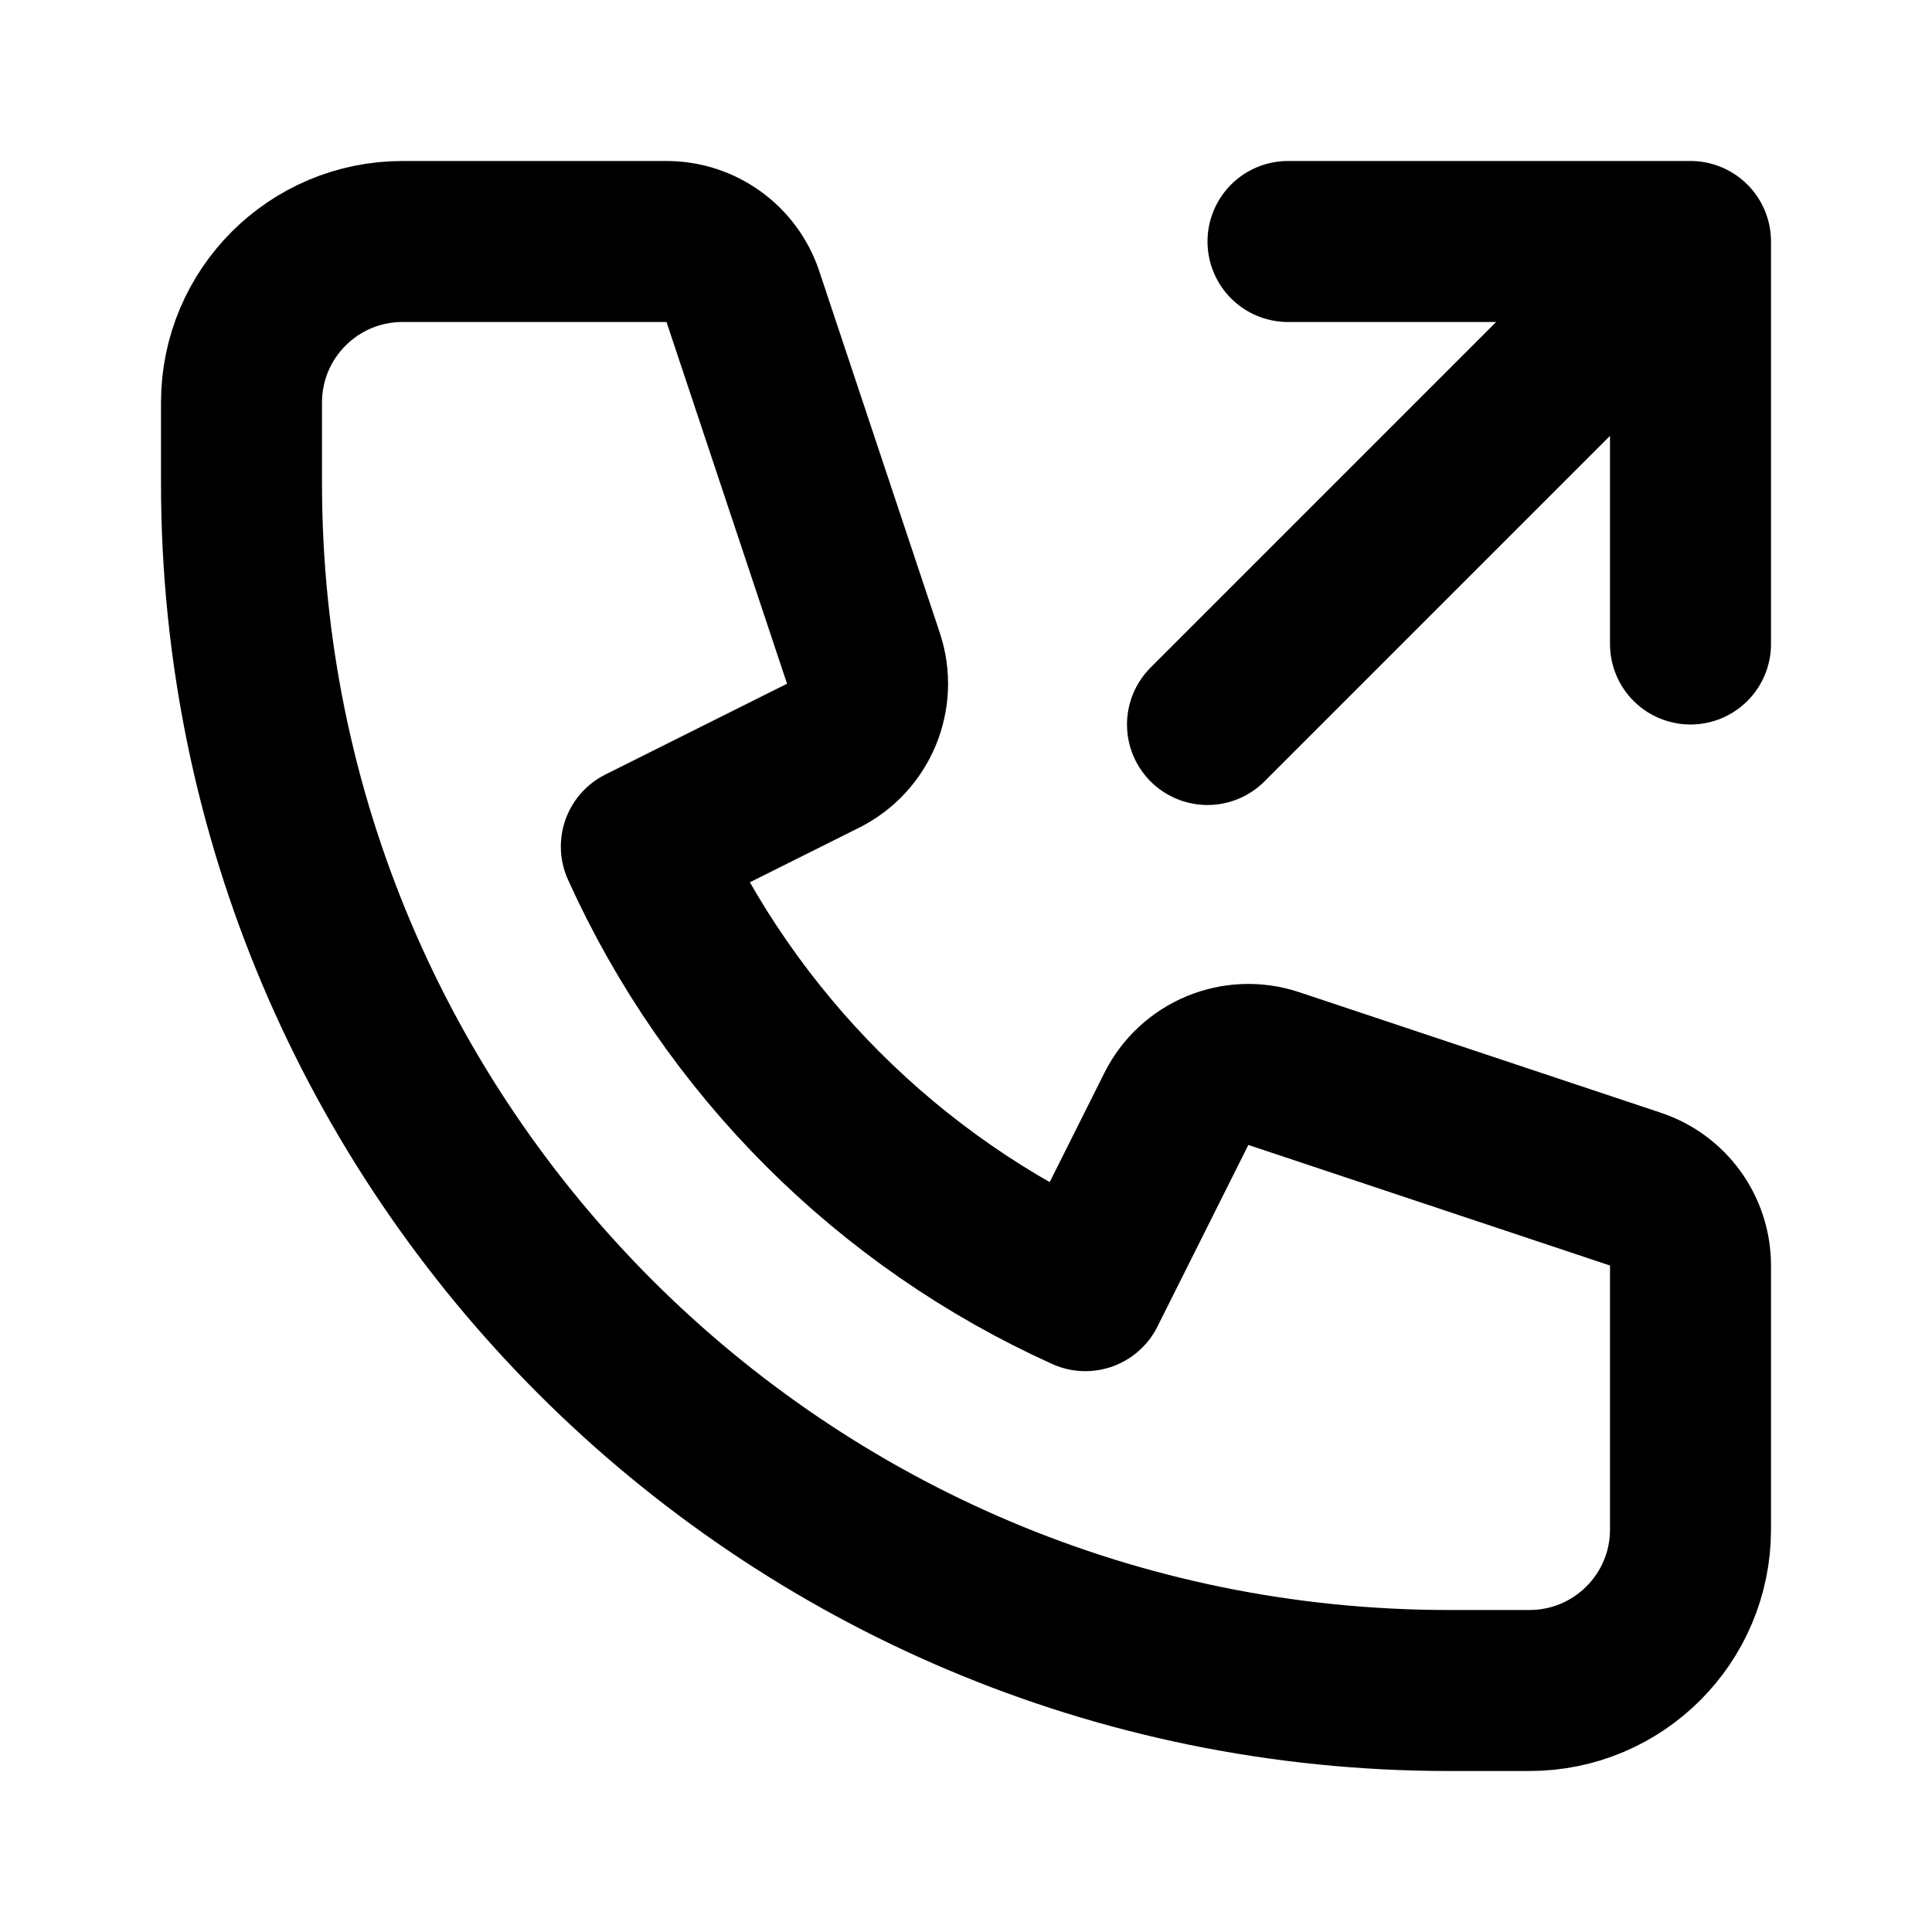
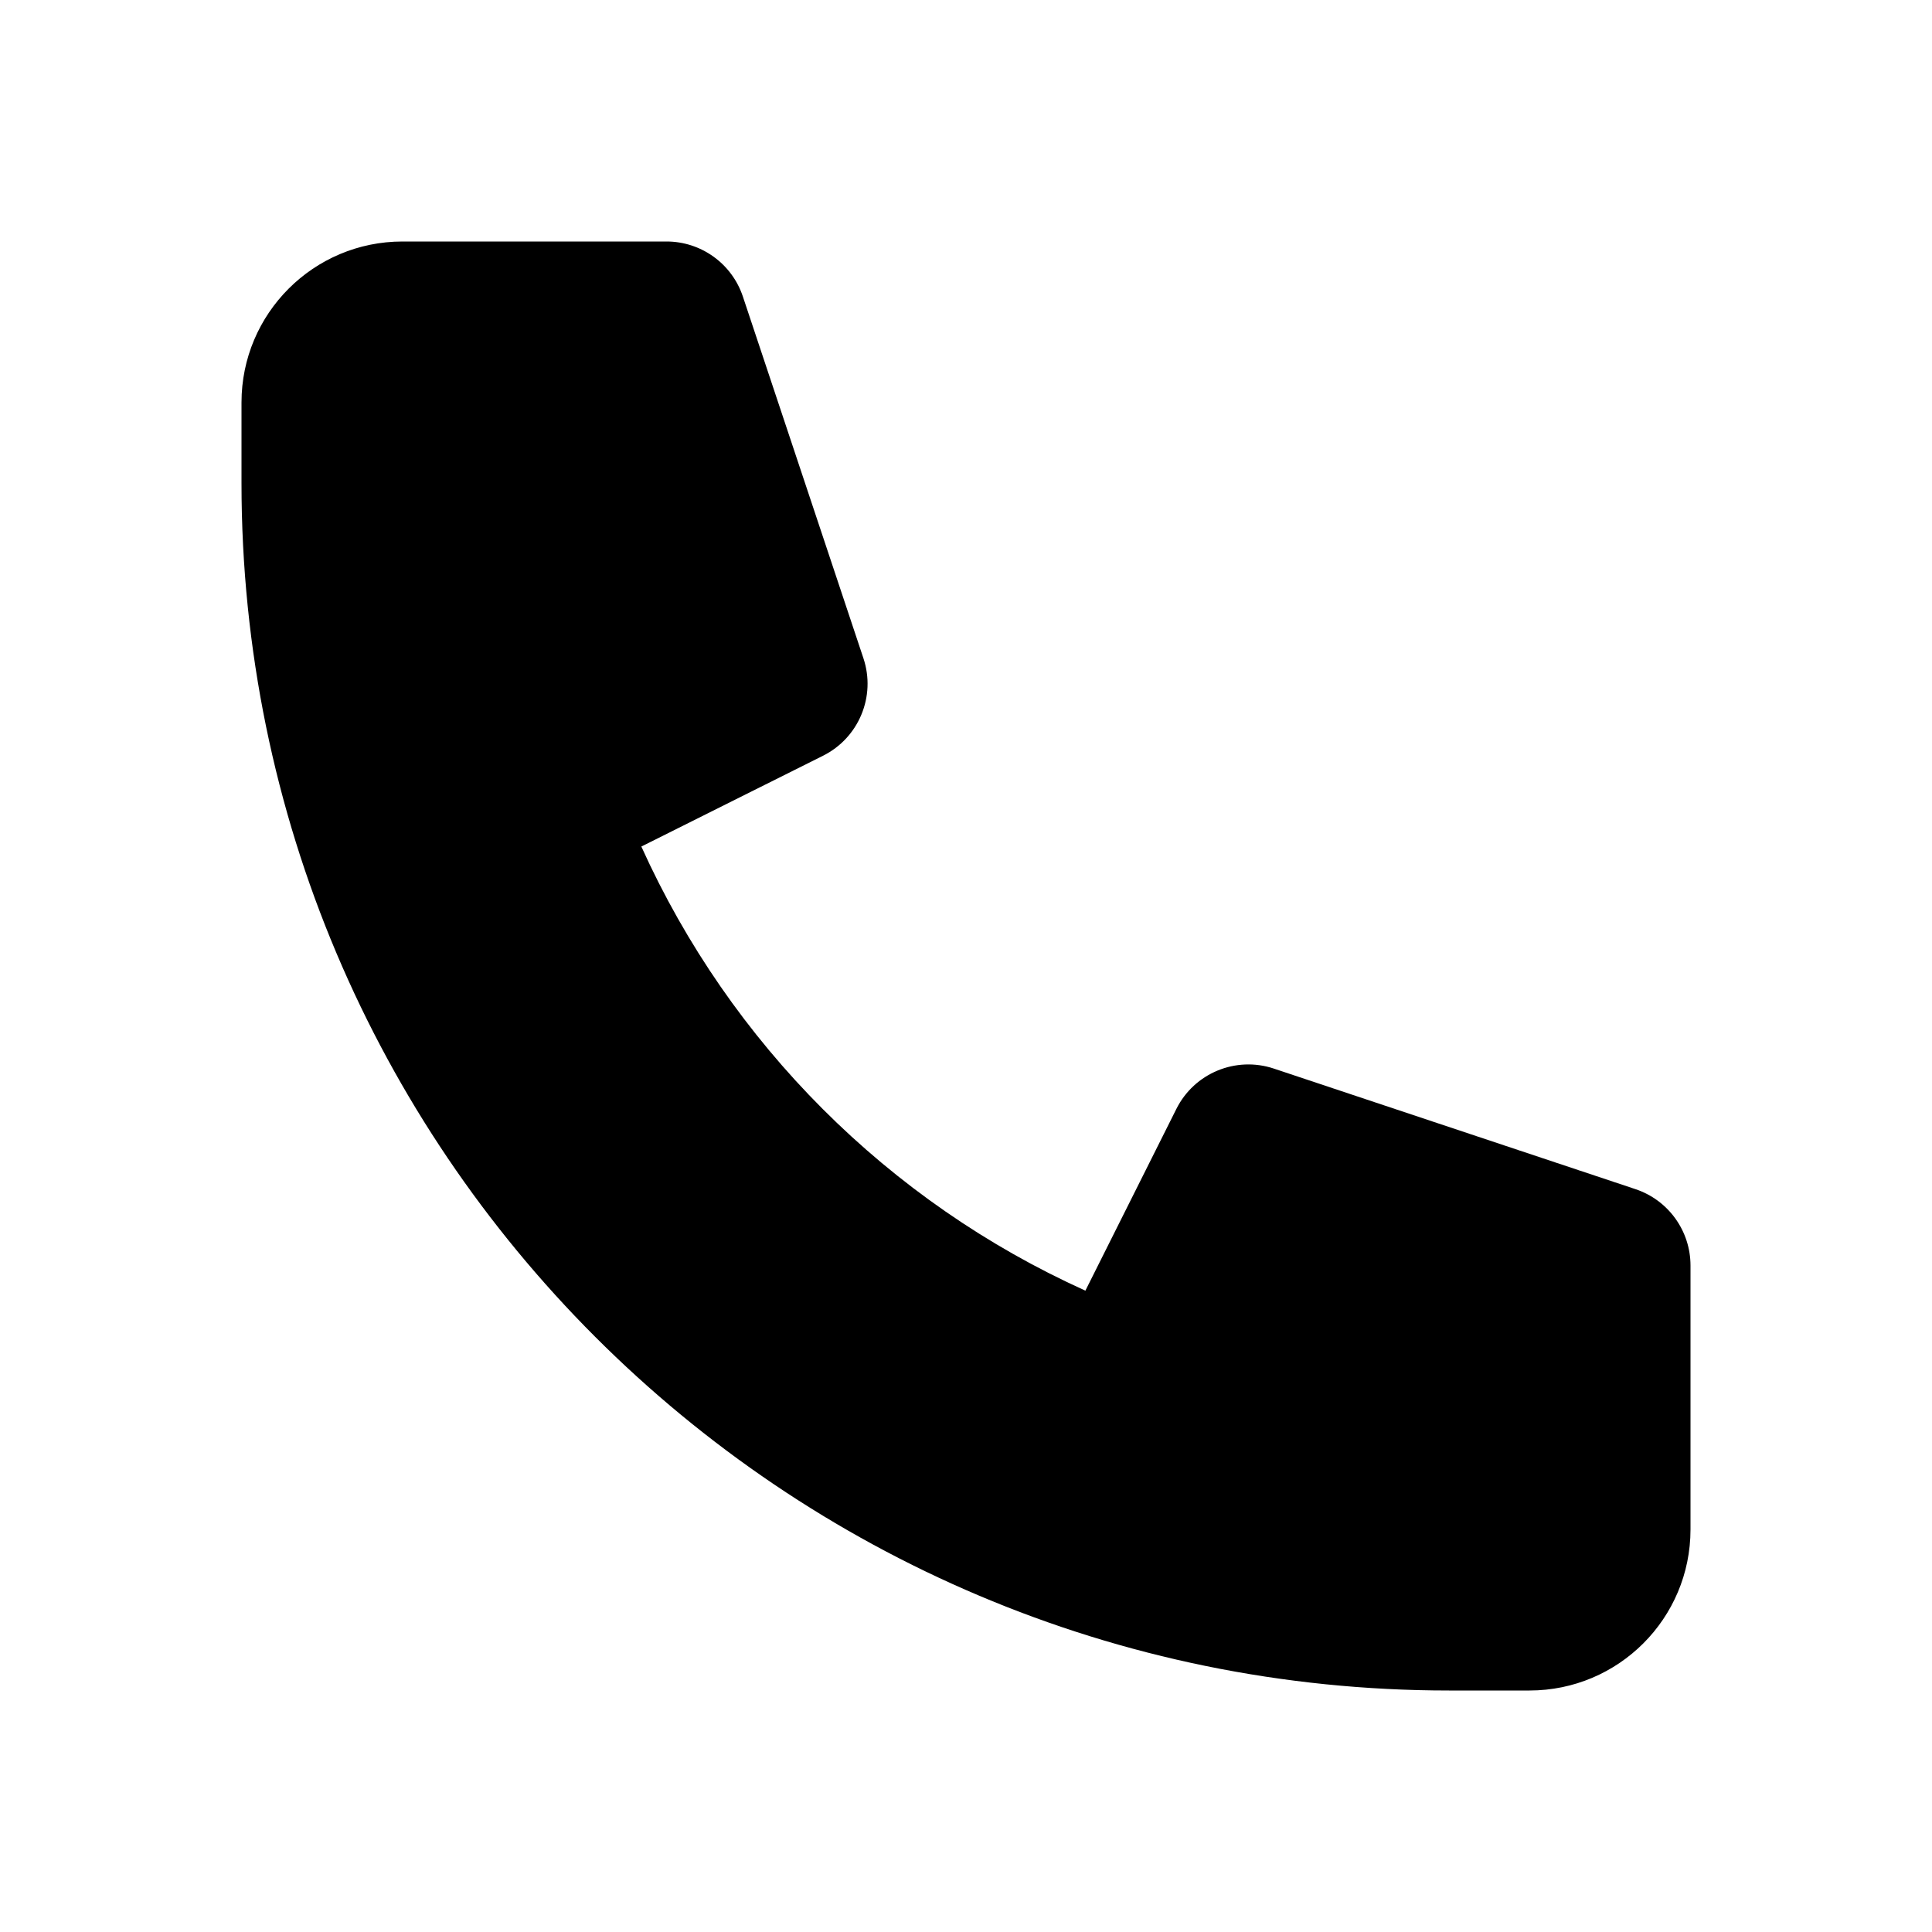
- <svg xmlns="http://www.w3.org/2000/svg" fill="none" viewBox="0 0 24 24" stroke="currentColor" stroke-width="2">
+ <svg viewBox="0 0 24 24" stroke-width="2">
  <path stroke-linecap="round" stroke-linejoin="round" d="M16 3h5m0 0v5m0-5l-6 6M5 3a2 2 0 00-2 2v1c0 8.284 6.716 15 15 15h1a2 2 0 002-2v-3.28a1 1 0 00-.684-.948l-4.493-1.498a1 1 0 00-1.21.502l-1.13 2.257a11.042 11.042 0 01-5.516-5.517l2.257-1.128a1 1 0 00.502-1.21L9.228 3.683A1 1 0 008.279 3H5z" />
</svg>
